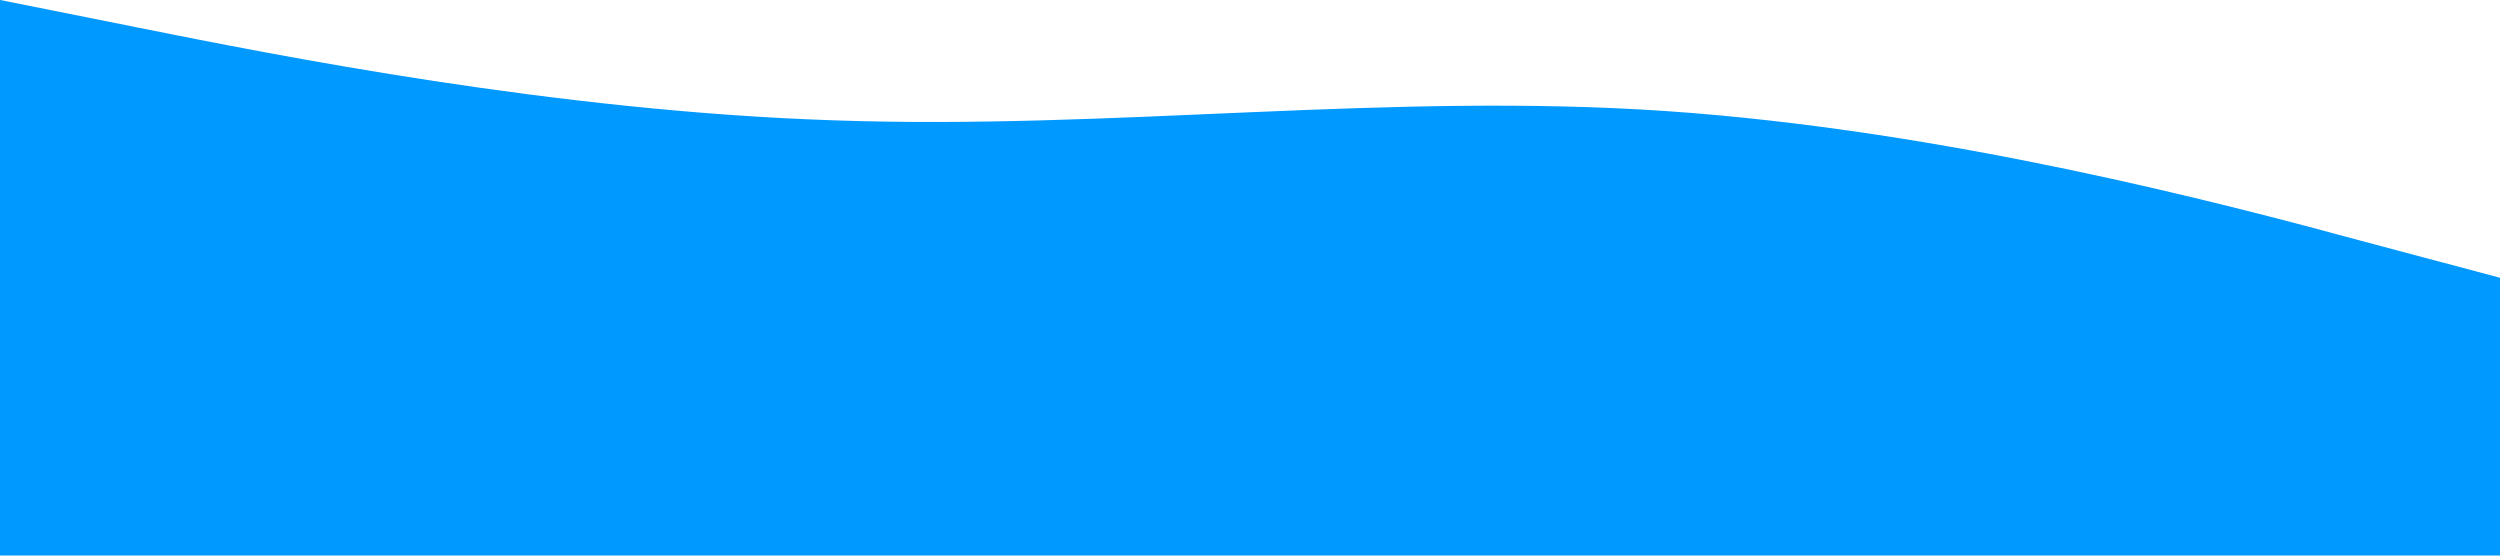
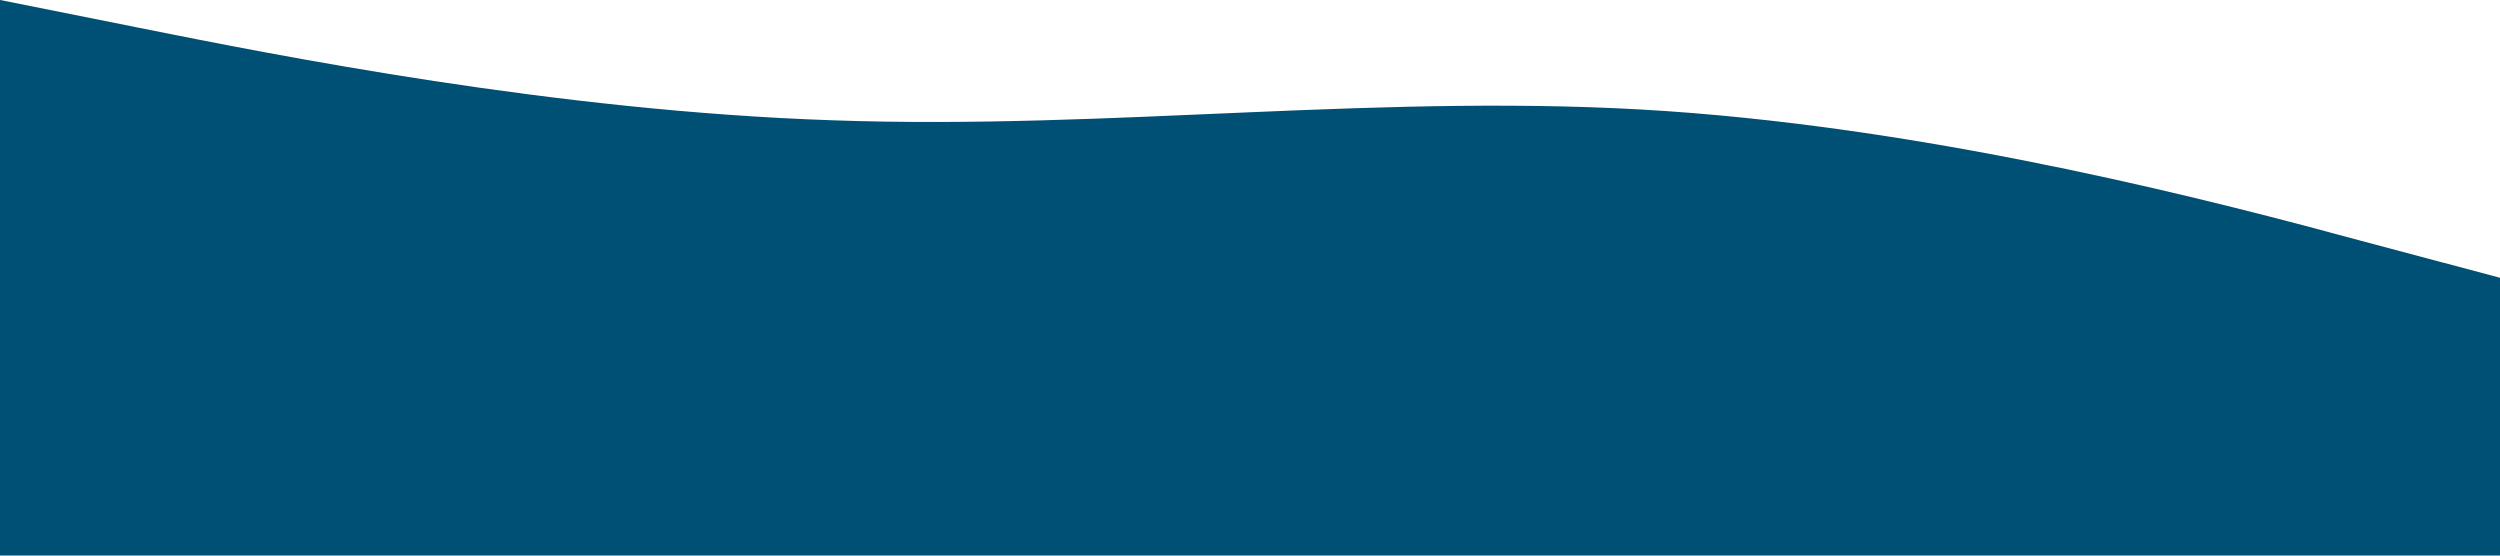
<svg xmlns="http://www.w3.org/2000/svg" viewBox="0 0 1440 320">
-   <path fill="#0099ff" fill-opacity="1" d="M0,0L80,16C160,32,320,64,480,69.3C640,75,800,53,960,64C1120,75,1280,117,1360,138.7L1440,160L1440,320L1360,320C1280,320,1120,320,960,320C800,320,640,320,480,320C320,320,160,320,80,320L0,320Z" />
+   <path fill="rgb(0, 80, 117)" fill-opacity="1" d="M0,0L80,16C160,32,320,64,480,69.3C640,75,800,53,960,64C1120,75,1280,117,1360,138.7L1440,160L1440,320L1360,320C1280,320,1120,320,960,320C800,320,640,320,480,320C320,320,160,320,80,320L0,320Z" />
</svg>
